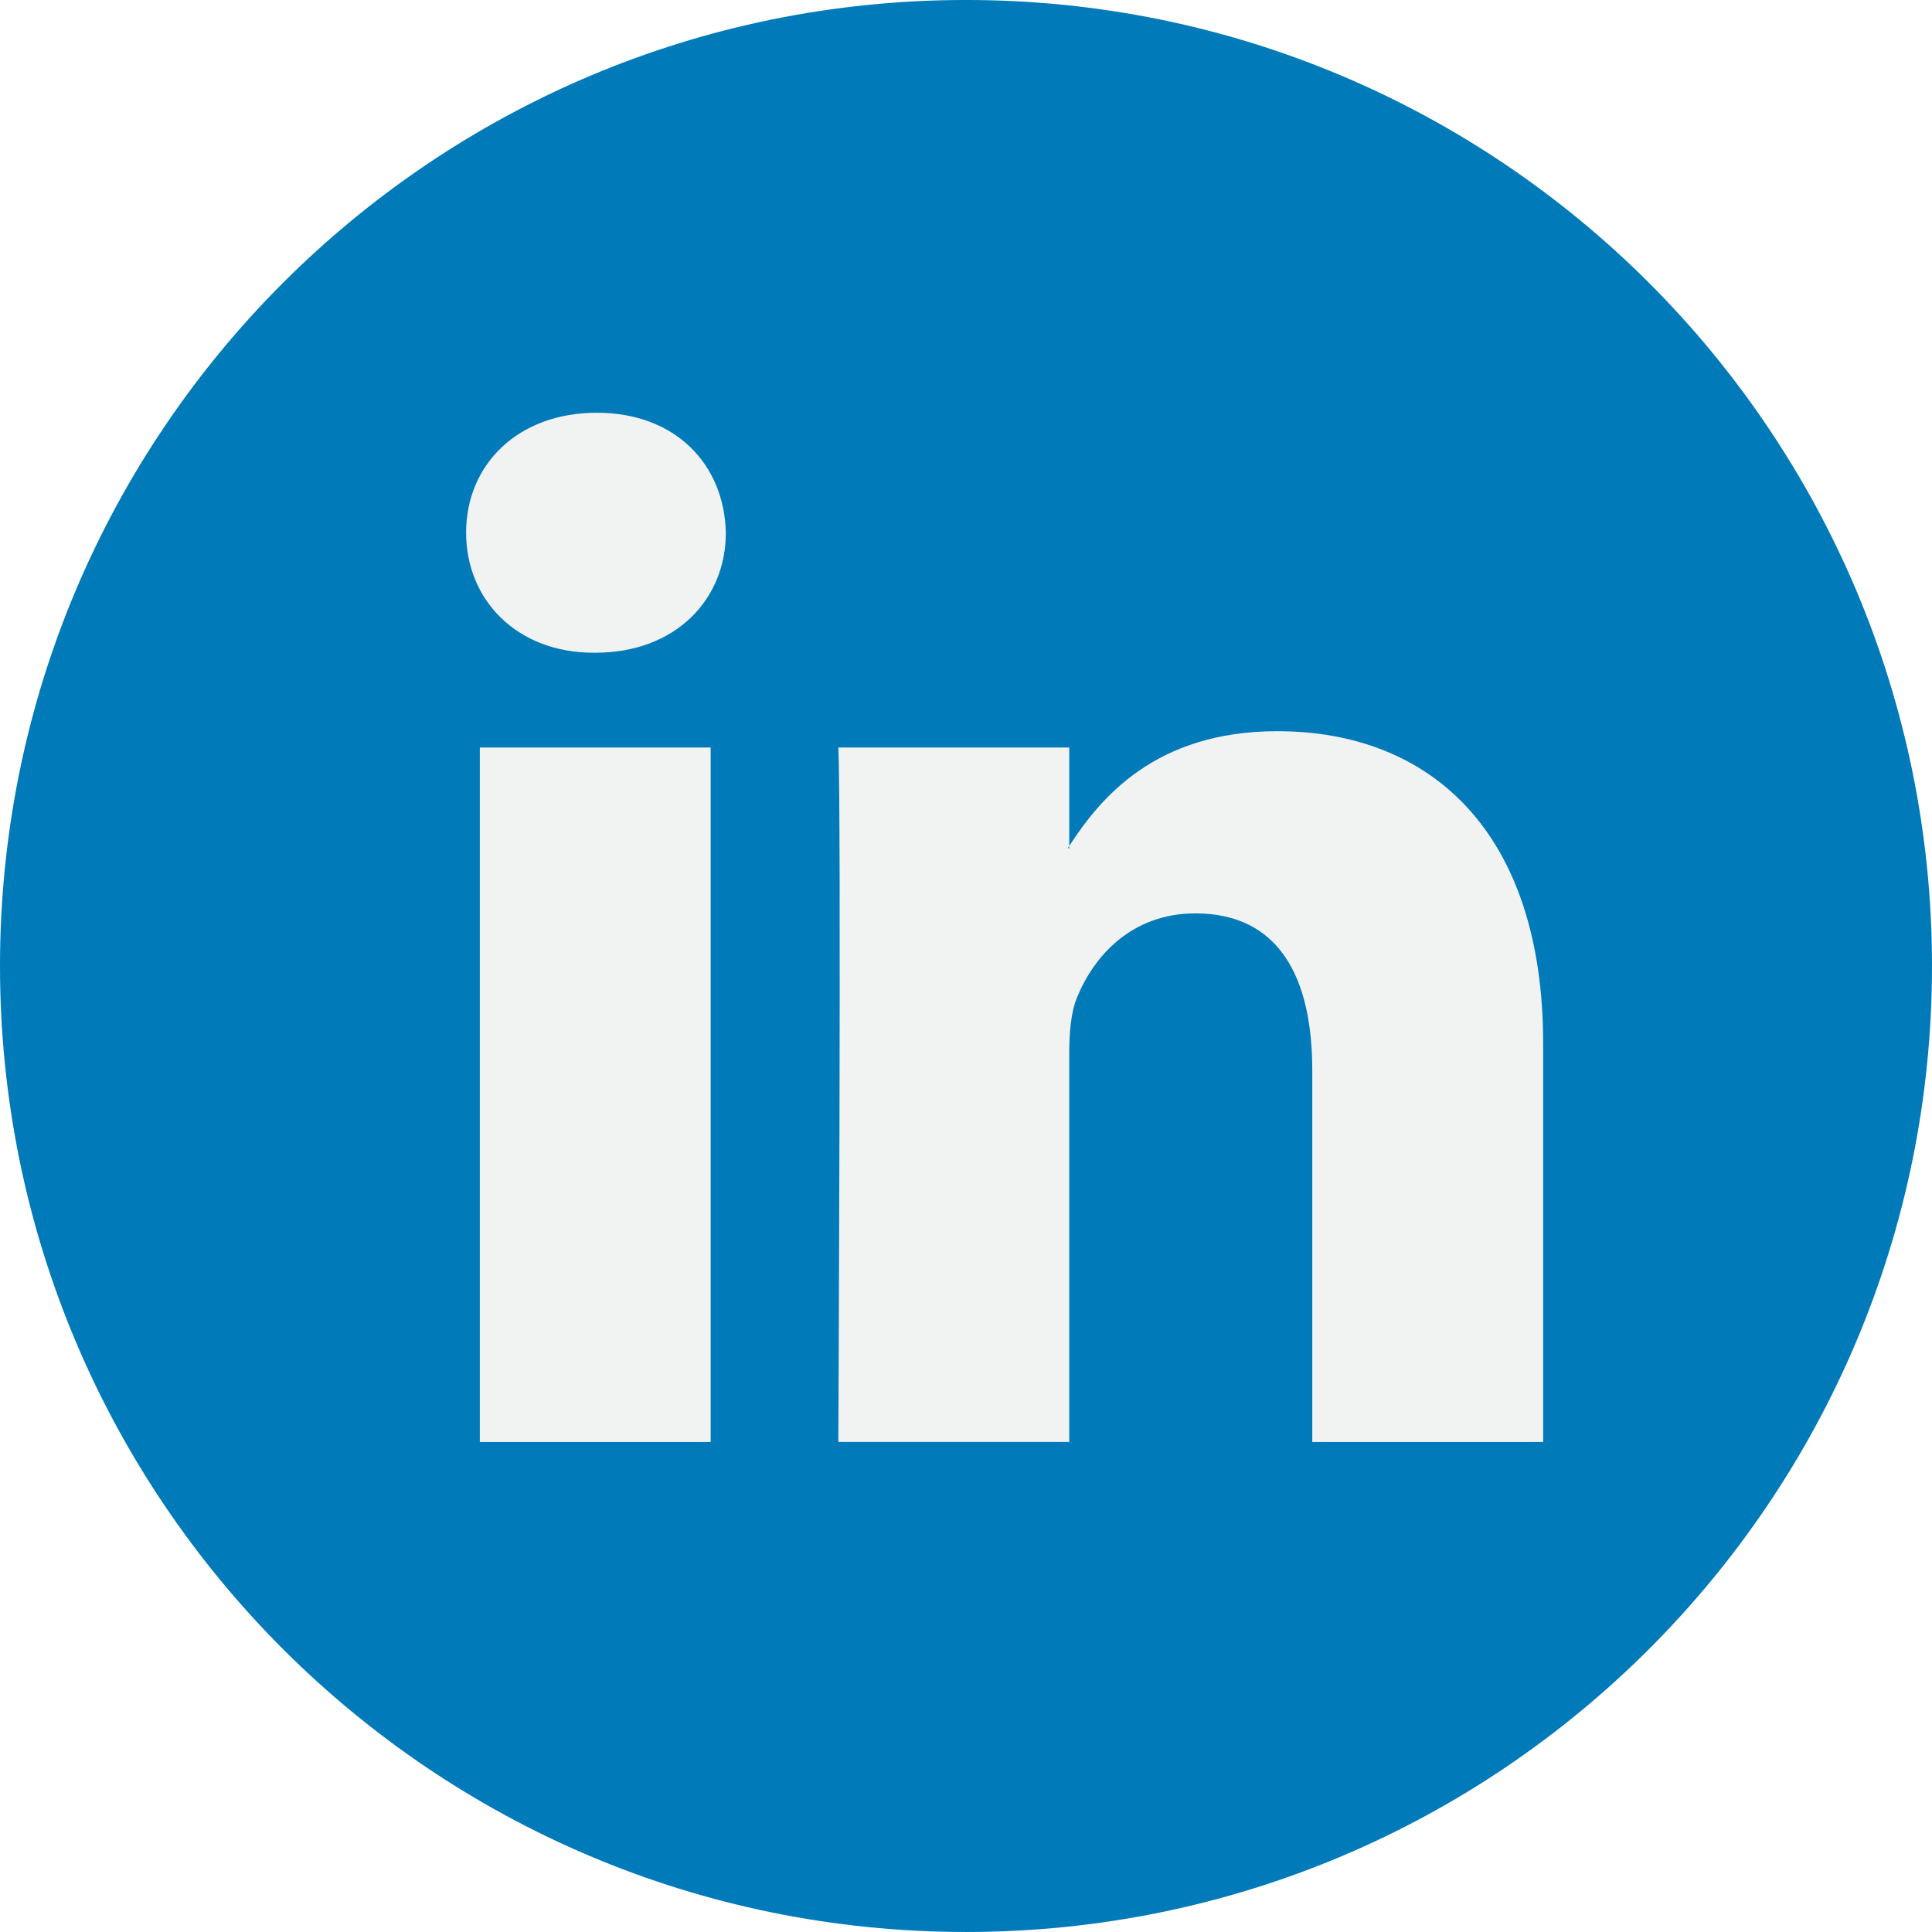
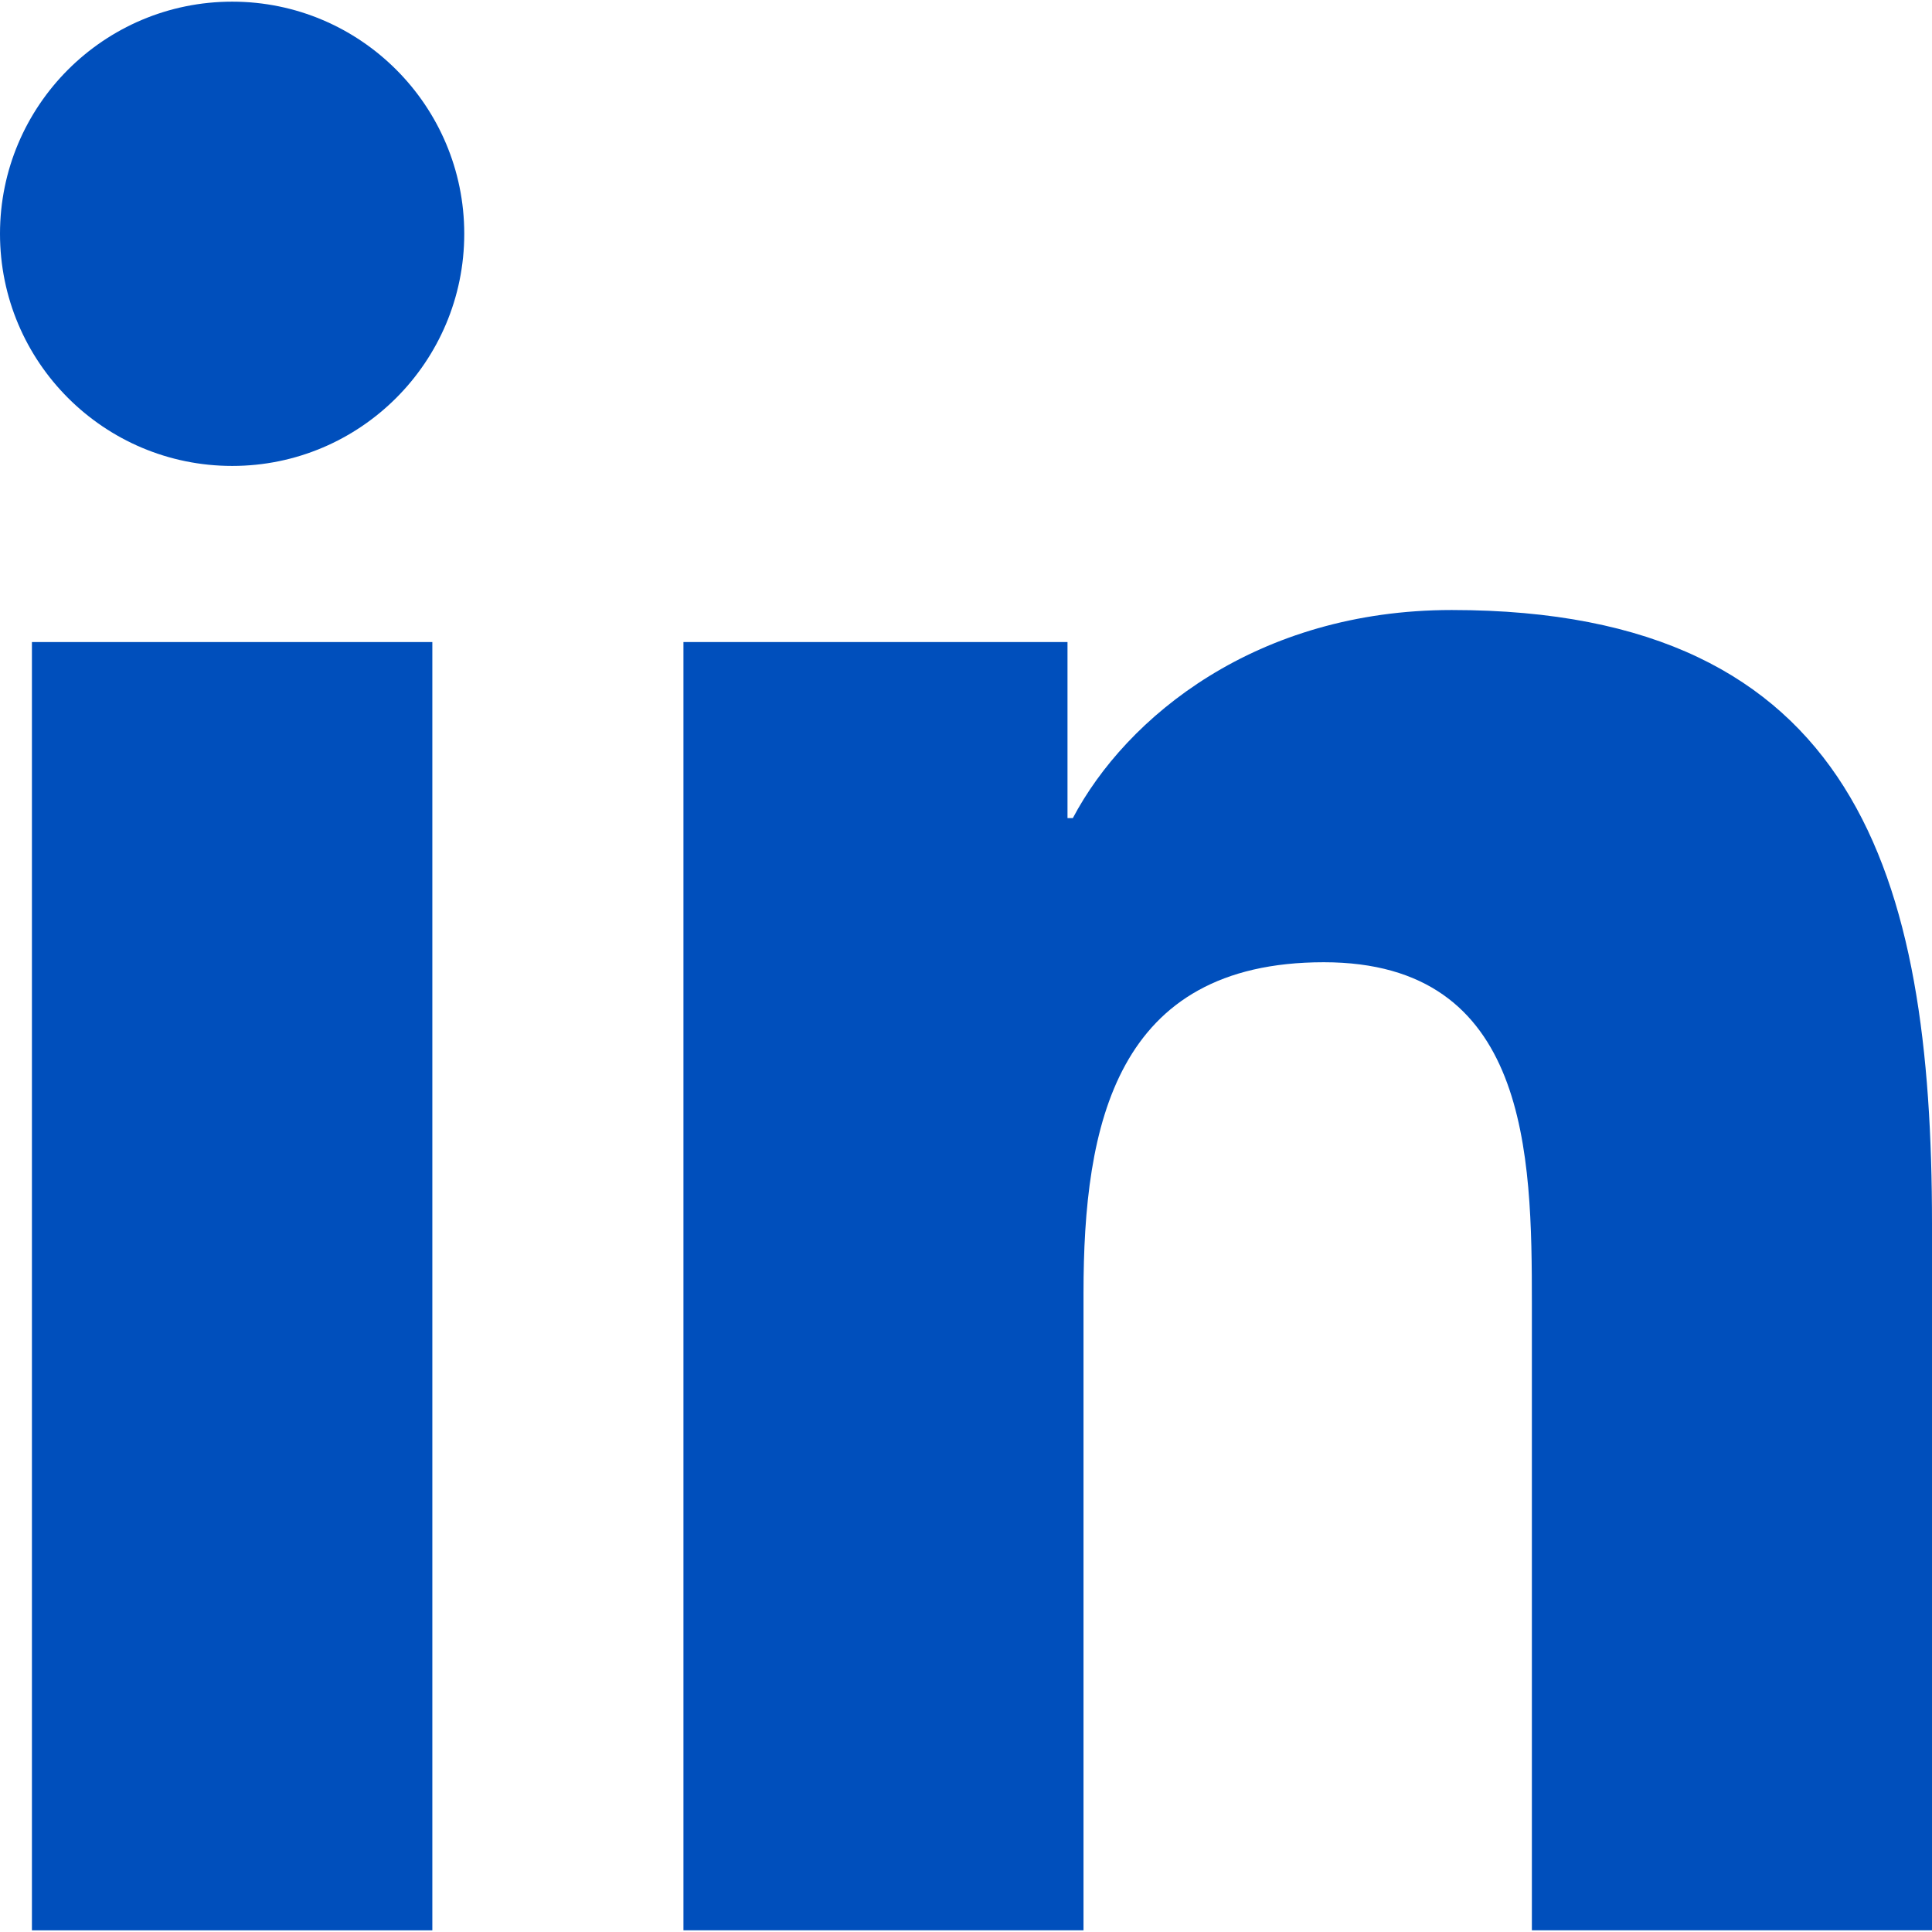
- <svg xmlns="http://www.w3.org/2000/svg" height="800px" width="800px" version="1.1" id="Capa_1" viewBox="0 0 112.196 112.196" xml:space="preserve">
+ <svg xmlns="http://www.w3.org/2000/svg" fill="#004FBC" version="1.1" id="Capa_1" width="800px" height="800px" viewBox="0 0 93.06 93.06" xml:space="preserve">
  <g>
-     <circle style="fill:#007AB9;" cx="56.098" cy="56.097" r="56.098" />
    <g>
-       <path style="fill:#F1F2F2;" d="M89.616,60.611v23.128H76.207V62.161c0-5.418-1.936-9.118-6.791-9.118    c-3.705,0-5.906,2.491-6.878,4.903c-0.353,0.862-0.444,2.059-0.444,3.268v22.524H48.684c0,0,0.18-36.546,0-40.329h13.411v5.715    c-0.027,0.045-0.065,0.089-0.089,0.132h0.089v-0.132c1.782-2.742,4.96-6.662,12.085-6.662    C83.002,42.462,89.616,48.226,89.616,60.611L89.616,60.611z M34.656,23.969c-4.587,0-7.588,3.011-7.588,6.967    c0,3.872,2.914,6.97,7.412,6.97h0.087c4.677,0,7.585-3.098,7.585-6.97C42.063,26.98,39.244,23.969,34.656,23.969L34.656,23.969z     M27.865,83.739H41.27V43.409H27.865V83.739z" />
+       <path d="M11.185,0.08C5.004,0.08,0.001,5.092,0,11.259c0,6.173,5.003,11.184,11.186,11.184c6.166,0,11.176-5.011,11.176-11.184    C22.362,5.091,17.351,0.08,11.185,0.08z" />
+       <rect x="1.538" y="30.926" width="19.287" height="62.054" />
+       <path d="M69.925,29.383c-9.382,0-15.673,5.144-18.248,10.022h-0.258v-8.479H32.921H32.92v62.053h19.27V62.281    c0-8.093,1.541-15.932,11.575-15.932c9.89,0,10.022,9.256,10.022,16.451v30.178H93.06V58.942    C93.06,42.235,89.455,29.383,69.925,29.383z" />
    </g>
  </g>
</svg>
